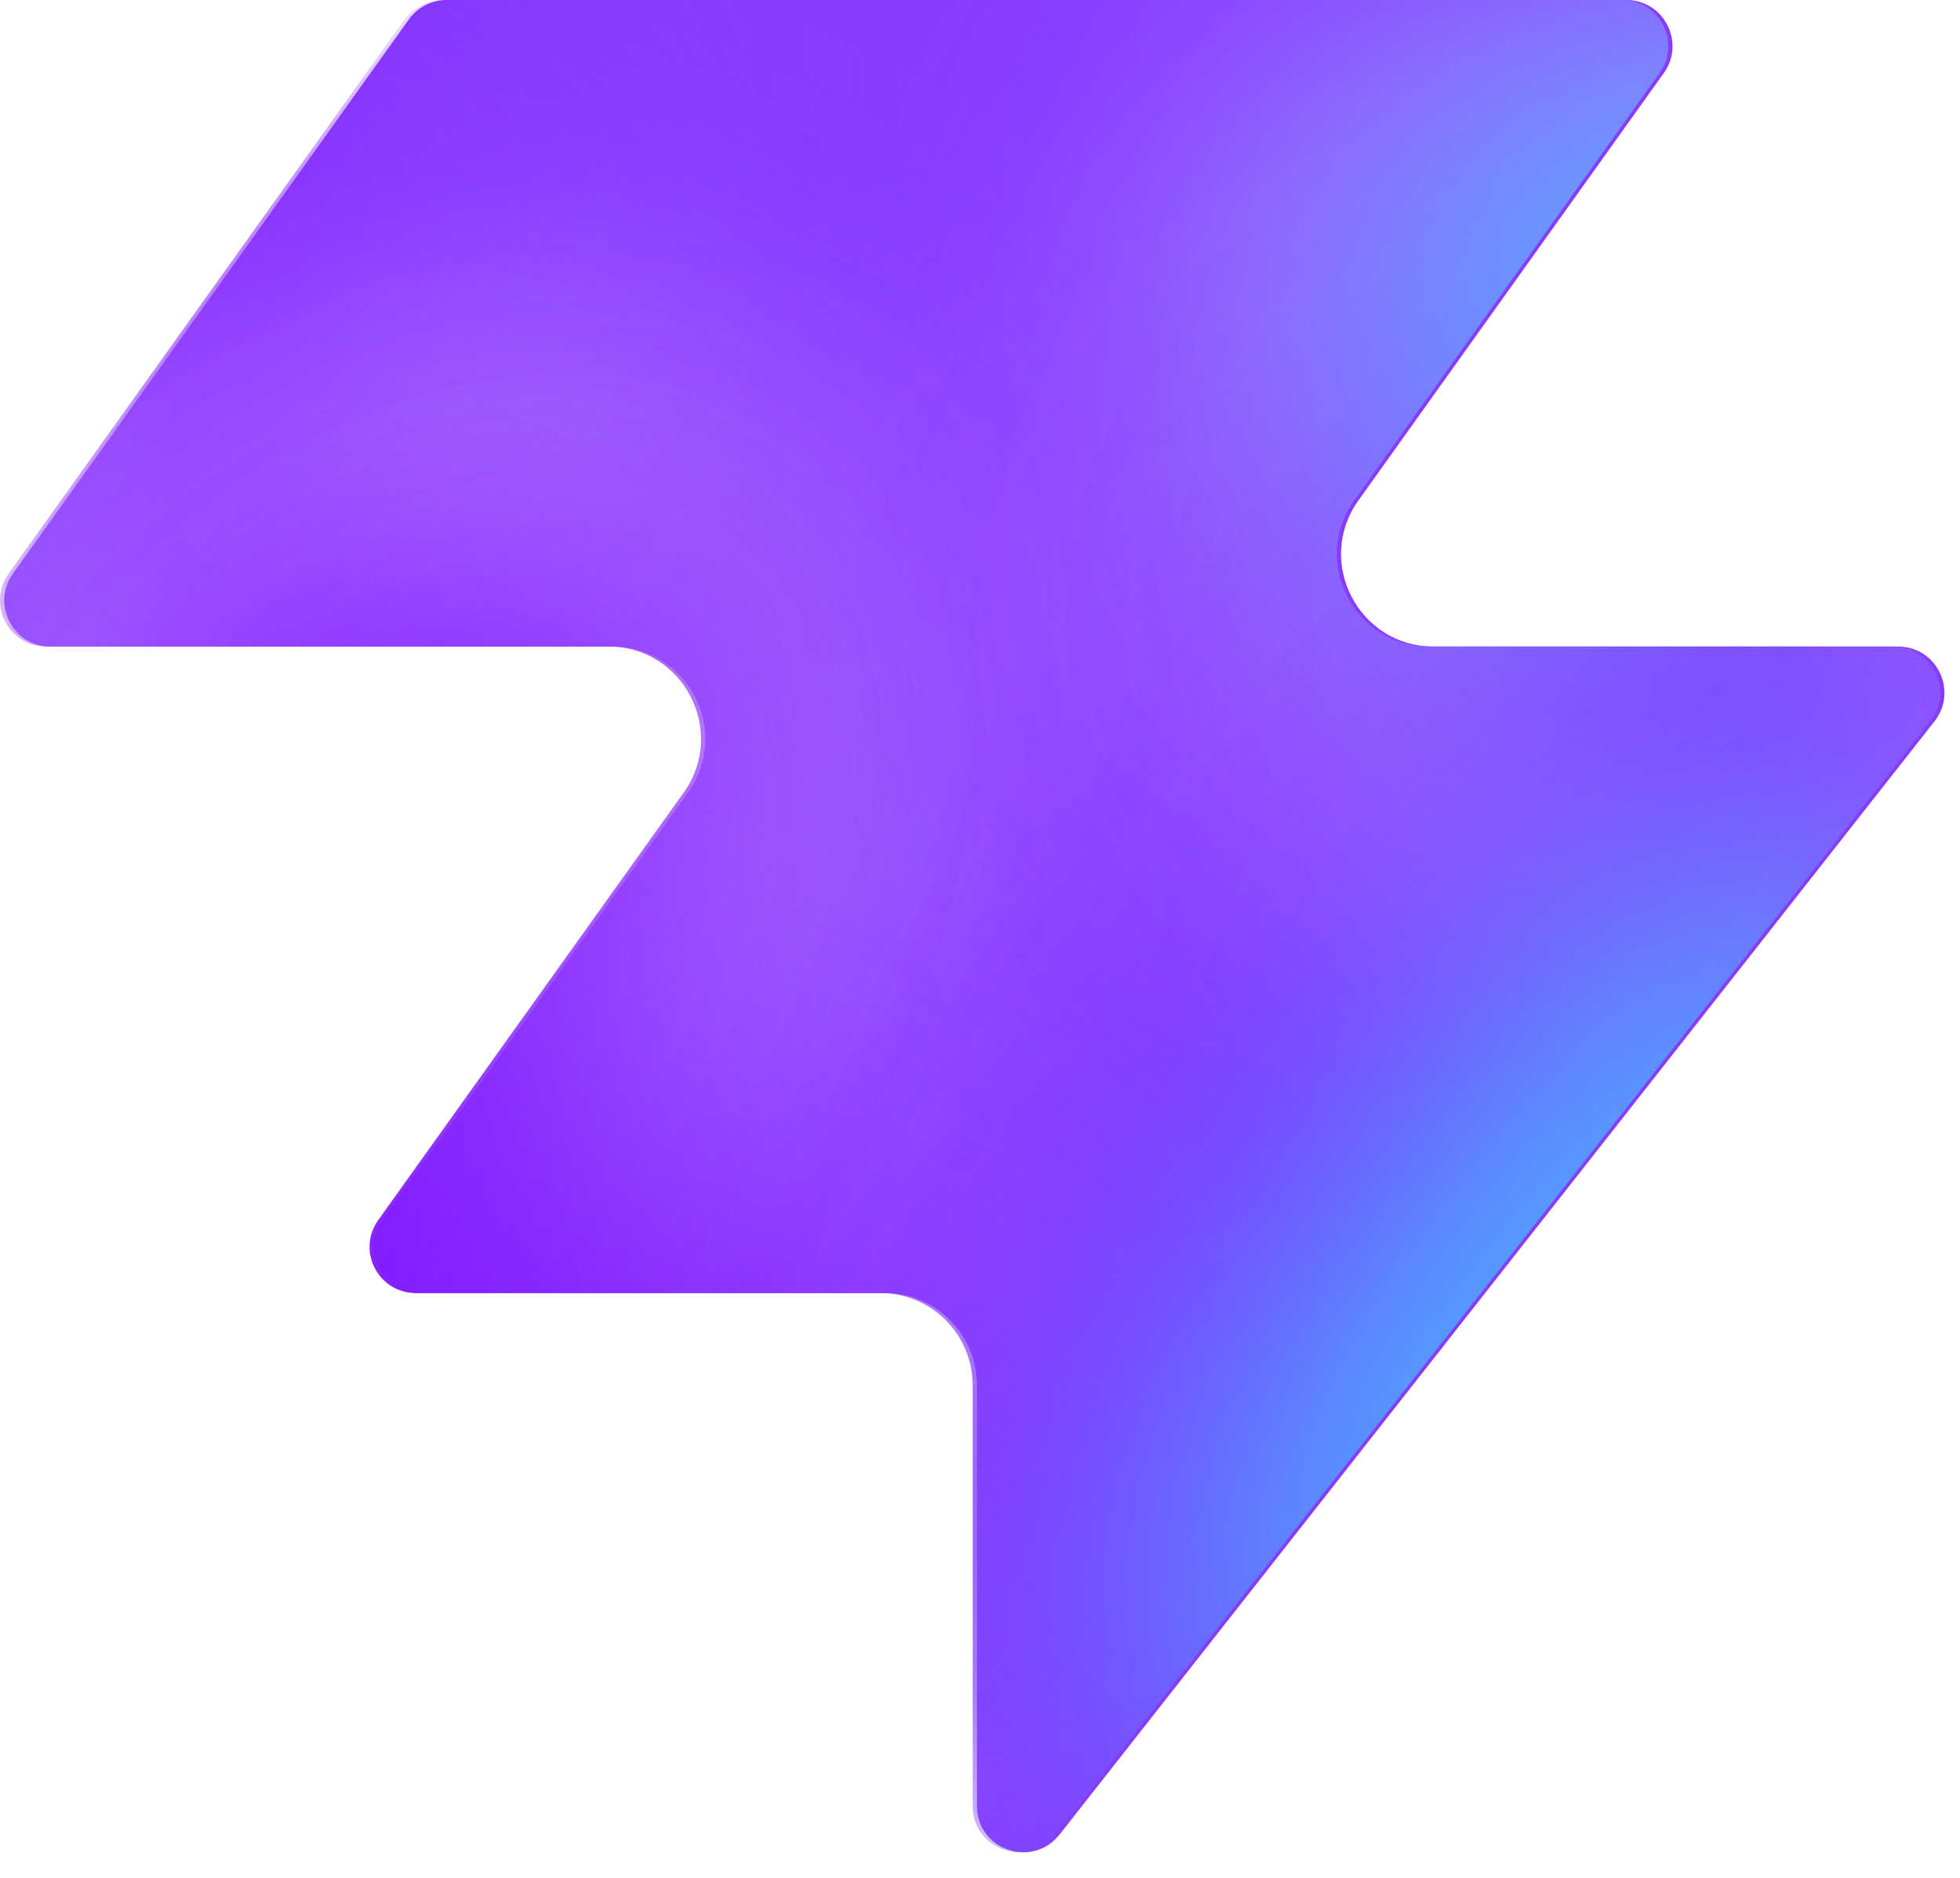
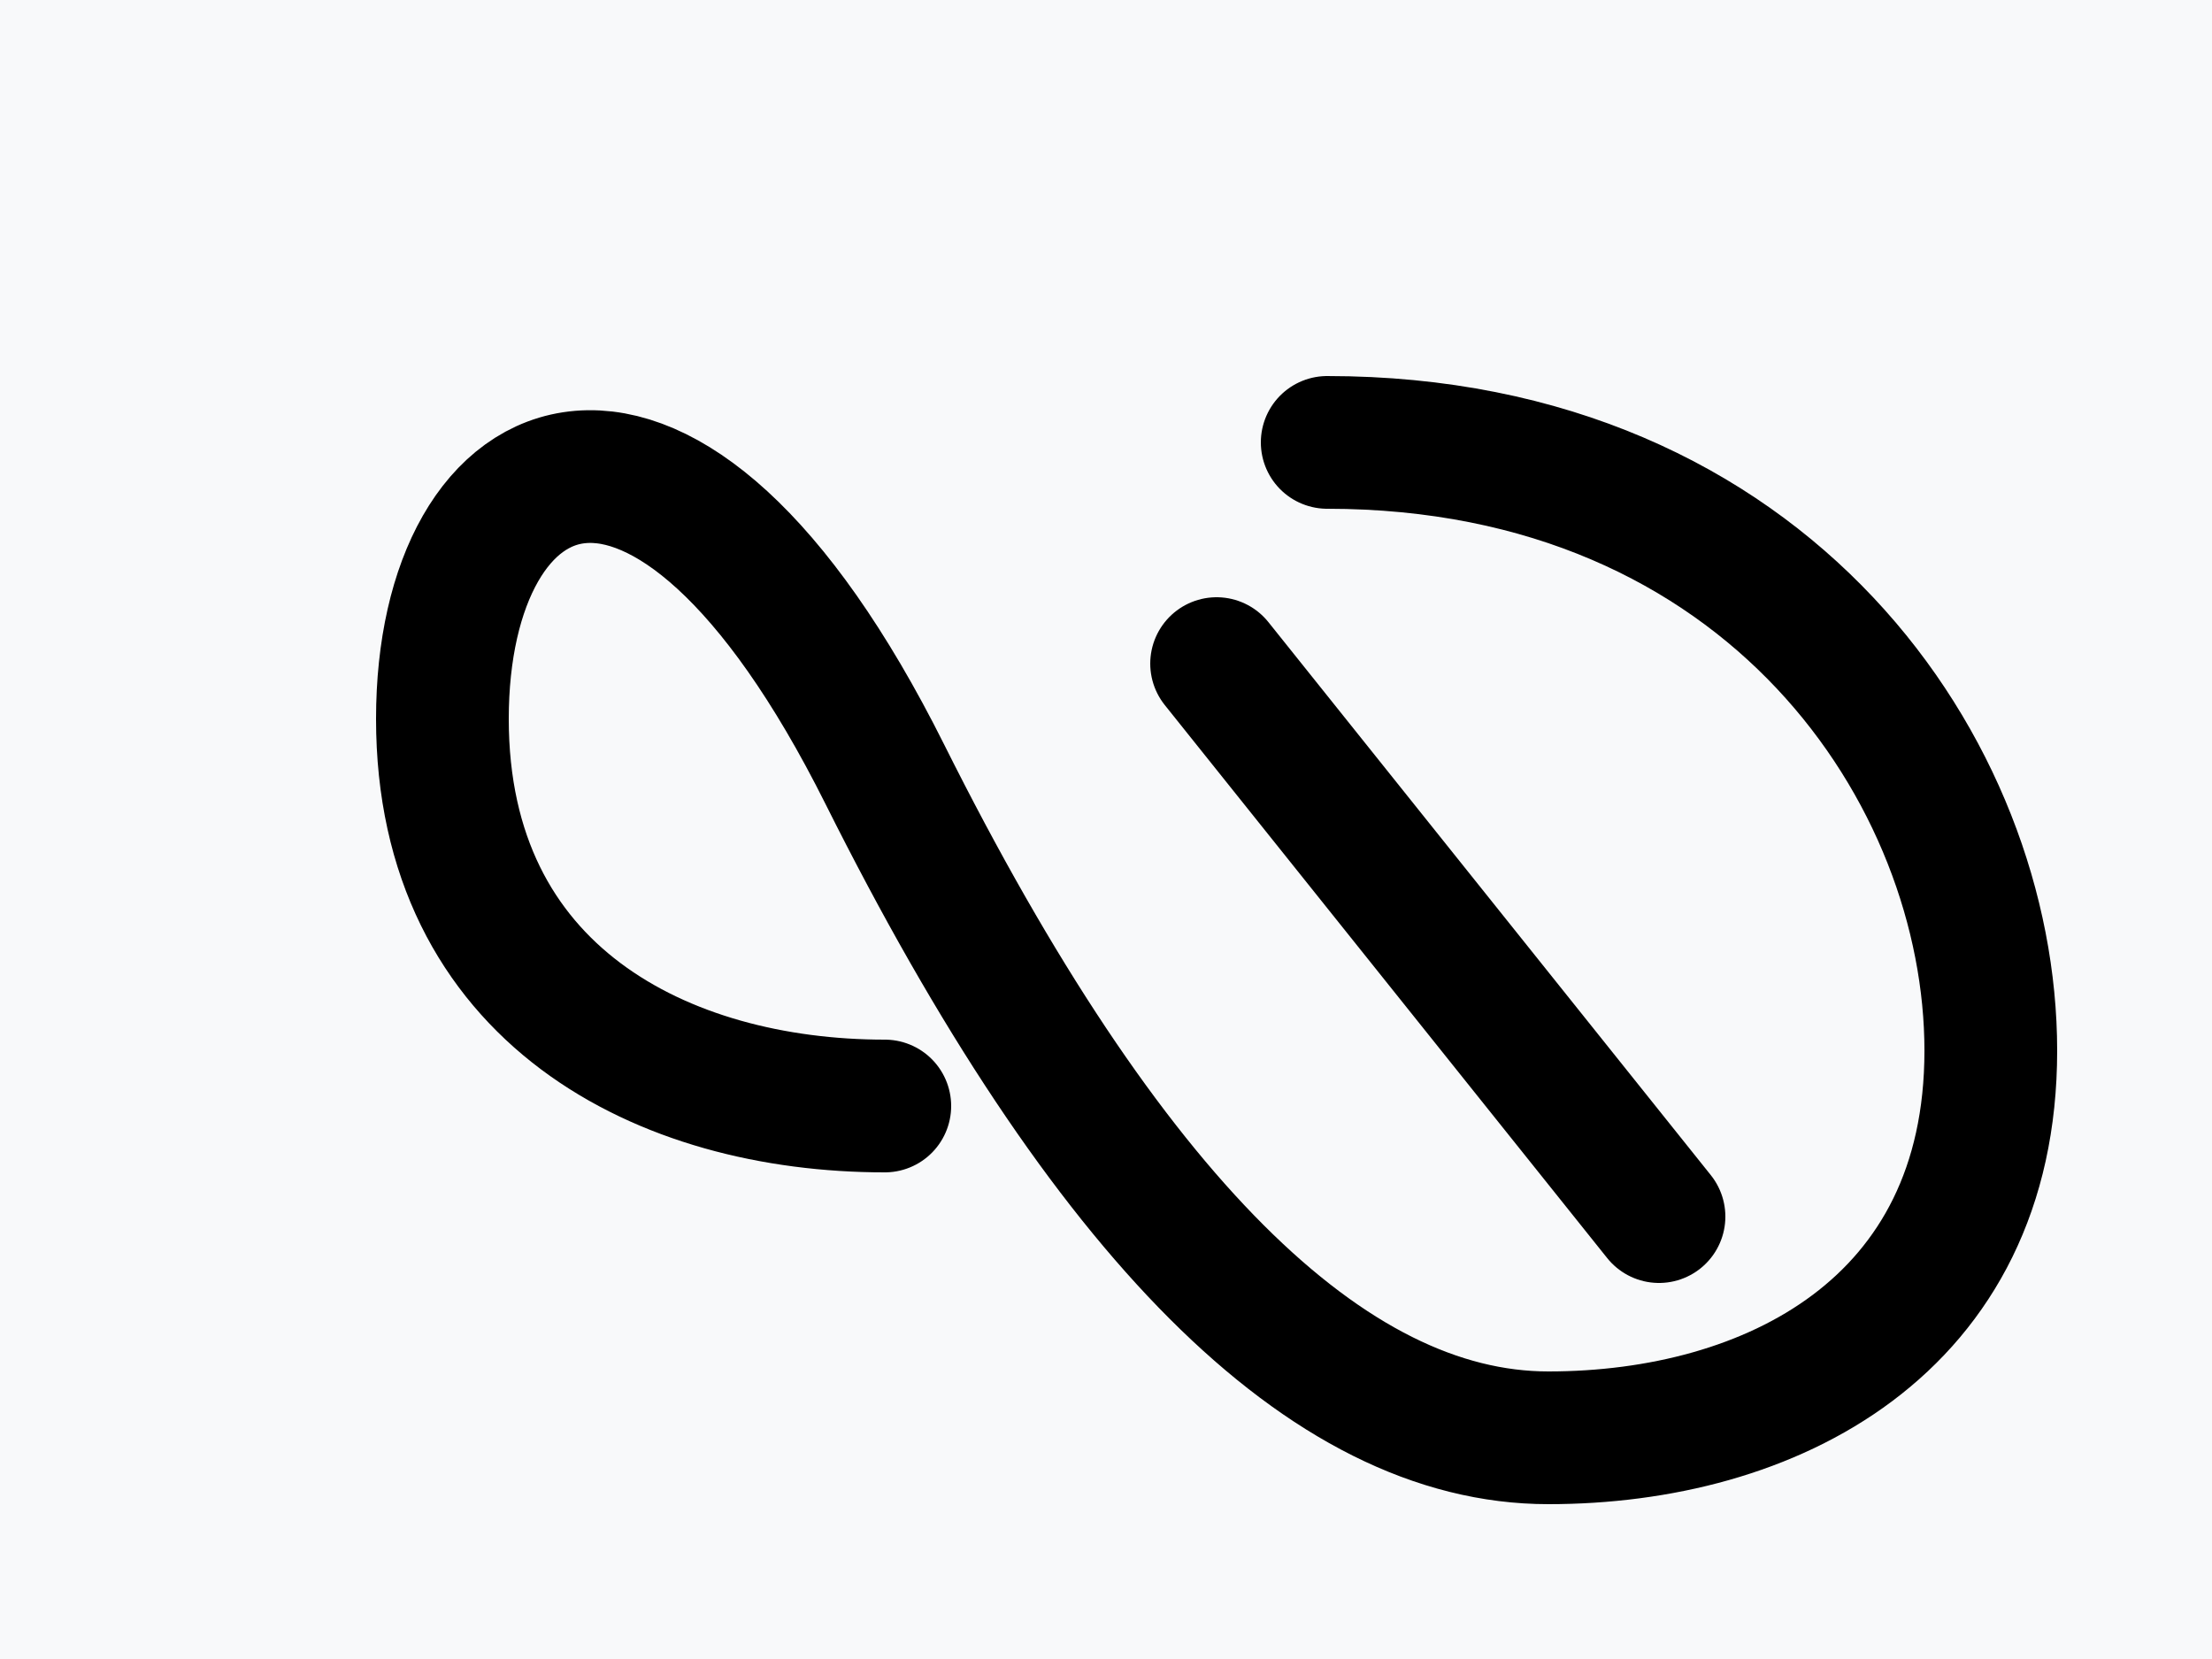
- <svg xmlns="http://www.w3.org/2000/svg" width="48" height="46" fill="none" viewBox="0 0 48 46">
-   <path fill="#863bff" d="M25.946 44.938c-.664.845-2.021.375-2.021-.698V33.937a2.26 2.26 0 0 0-2.262-2.262H10.287c-.92 0-1.456-1.04-.92-1.788l7.48-10.471c1.07-1.497 0-3.578-1.842-3.578H1.237c-.92 0-1.456-1.04-.92-1.788L10.013.474c.214-.297.556-.474.92-.474h28.894c.92 0 1.456 1.04.92 1.788l-7.48 10.471c-1.07 1.498 0 3.579 1.842 3.579h11.377c.943 0 1.473 1.088.89 1.83L25.947 44.94z" style="fill:#863bff;fill:color(display-p3 .525 .23 1);fill-opacity:1" />
-   <mask id="a" width="48" height="46" x="0" y="0" maskUnits="userSpaceOnUse" style="mask-type:alpha">
-     <path fill="#000" d="M25.842 44.938c-.664.844-2.021.375-2.021-.698V33.937a2.26 2.26 0 0 0-2.262-2.262H10.183c-.92 0-1.456-1.04-.92-1.788l7.48-10.471c1.07-1.498 0-3.579-1.842-3.579H1.133c-.92 0-1.456-1.04-.92-1.787L9.91.473c.214-.297.556-.474.92-.474h28.894c.92 0 1.456 1.04.92 1.788l-7.48 10.471c-1.07 1.498 0 3.578 1.842 3.578h11.377c.943 0 1.473 1.088.89 1.832L25.843 44.94z" style="fill:#000;fill-opacity:1" />
-   </mask>
-   <g mask="url(#a)">
-     <g filter="url(#b)">
-       <ellipse cx="5.508" cy="14.704" fill="#ede6ff" rx="5.508" ry="14.704" style="fill:#ede6ff;fill:color(display-p3 .927 .903 1);fill-opacity:1" transform="matrix(.00324 1 1 -.00324 -4.47 31.516)" />
-     </g>
-     <g filter="url(#c)">
-       <ellipse cx="10.399" cy="29.851" fill="#ede6ff" rx="10.399" ry="29.851" style="fill:#ede6ff;fill:color(display-p3 .927 .903 1);fill-opacity:1" transform="matrix(.00324 1 1 -.00324 -39.328 7.883)" />
-     </g>
-     <g filter="url(#d)">
-       <ellipse cx="5.508" cy="30.487" fill="#7e14ff" rx="5.508" ry="30.487" style="fill:#7e14ff;fill:color(display-p3 .492 .077 1);fill-opacity:1" transform="rotate(89.814 -25.913 -14.639)scale(1 -1)" />
-     </g>
-     <g filter="url(#e)">
-       <ellipse cx="5.508" cy="30.599" fill="#7e14ff" rx="5.508" ry="30.599" style="fill:#7e14ff;fill:color(display-p3 .492 .077 1);fill-opacity:1" transform="rotate(89.814 -32.644 -3.334)scale(1 -1)" />
-     </g>
-     <g filter="url(#f)">
-       <ellipse cx="5.508" cy="30.599" fill="#7e14ff" rx="5.508" ry="30.599" style="fill:#7e14ff;fill:color(display-p3 .492 .077 1);fill-opacity:1" transform="matrix(.00324 1 1 -.00324 -34.34 30.47)" />
-     </g>
-     <g filter="url(#g)">
-       <ellipse cx="14.072" cy="22.078" fill="#ede6ff" rx="14.072" ry="22.078" style="fill:#ede6ff;fill:color(display-p3 .927 .903 1);fill-opacity:1" transform="rotate(93.35 24.506 48.493)scale(-1 1)" />
-     </g>
-     <g filter="url(#h)">
-       <ellipse cx="3.47" cy="21.501" fill="#7e14ff" rx="3.47" ry="21.501" style="fill:#7e14ff;fill:color(display-p3 .492 .077 1);fill-opacity:1" transform="rotate(89.009 28.708 47.59)scale(-1 1)" />
-     </g>
-     <g filter="url(#i)">
-       <ellipse cx="3.47" cy="21.501" fill="#7e14ff" rx="3.47" ry="21.501" style="fill:#7e14ff;fill:color(display-p3 .492 .077 1);fill-opacity:1" transform="rotate(89.009 28.708 47.59)scale(-1 1)" />
-     </g>
-     <g filter="url(#j)">
-       <ellipse cx=".387" cy="8.972" fill="#7e14ff" rx="4.407" ry="29.108" style="fill:#7e14ff;fill:color(display-p3 .492 .077 1);fill-opacity:1" transform="rotate(39.51 .387 8.972)" />
-     </g>
-     <g filter="url(#k)">
-       <ellipse cx="47.523" cy="-6.092" fill="#7e14ff" rx="4.407" ry="29.108" style="fill:#7e14ff;fill:color(display-p3 .492 .077 1);fill-opacity:1" transform="rotate(37.892 47.523 -6.092)" />
-     </g>
-     <g filter="url(#l)">
-       <ellipse cx="41.412" cy="6.333" fill="#47bfff" rx="5.971" ry="9.665" style="fill:#47bfff;fill:color(display-p3 .28 .748 1);fill-opacity:1" transform="rotate(37.892 41.412 6.333)" />
-     </g>
-     <g filter="url(#m)">
-       <ellipse cx="-1.879" cy="38.332" fill="#7e14ff" rx="4.407" ry="29.108" style="fill:#7e14ff;fill:color(display-p3 .492 .077 1);fill-opacity:1" transform="rotate(37.892 -1.88 38.332)" />
-     </g>
-     <g filter="url(#n)">
-       <ellipse cx="-1.879" cy="38.332" fill="#7e14ff" rx="4.407" ry="29.108" style="fill:#7e14ff;fill:color(display-p3 .492 .077 1);fill-opacity:1" transform="rotate(37.892 -1.88 38.332)" />
-     </g>
-     <g filter="url(#o)">
-       <ellipse cx="35.651" cy="29.907" fill="#7e14ff" rx="4.407" ry="29.108" style="fill:#7e14ff;fill:color(display-p3 .492 .077 1);fill-opacity:1" transform="rotate(37.892 35.651 29.907)" />
-     </g>
-     <g filter="url(#p)">
-       <ellipse cx="38.418" cy="32.4" fill="#47bfff" rx="5.971" ry="15.297" style="fill:#47bfff;fill:color(display-p3 .28 .748 1);fill-opacity:1" transform="rotate(37.892 38.418 32.4)" />
-     </g>
-   </g>
-   <defs>
-     <filter id="b" width="60.045" height="41.654" x="-19.77" y="16.149" color-interpolation-filters="sRGB" filterUnits="userSpaceOnUse">
-       <feFlood flood-opacity="0" result="BackgroundImageFix" />
-       <feBlend in="SourceGraphic" in2="BackgroundImageFix" result="shape" />
-       <feGaussianBlur result="effect1_foregroundBlur_2002_17158" stdDeviation="7.659" />
-     </filter>
-     <filter id="c" width="90.34" height="51.437" x="-54.613" y="-7.533" color-interpolation-filters="sRGB" filterUnits="userSpaceOnUse">
-       <feFlood flood-opacity="0" result="BackgroundImageFix" />
-       <feBlend in="SourceGraphic" in2="BackgroundImageFix" result="shape" />
-       <feGaussianBlur result="effect1_foregroundBlur_2002_17158" stdDeviation="7.659" />
-     </filter>
-     <filter id="d" width="79.355" height="29.4" x="-49.64" y="2.03" color-interpolation-filters="sRGB" filterUnits="userSpaceOnUse">
-       <feFlood flood-opacity="0" result="BackgroundImageFix" />
-       <feBlend in="SourceGraphic" in2="BackgroundImageFix" result="shape" />
-       <feGaussianBlur result="effect1_foregroundBlur_2002_17158" stdDeviation="4.596" />
-     </filter>
-     <filter id="e" width="79.579" height="29.4" x="-45.045" y="20.029" color-interpolation-filters="sRGB" filterUnits="userSpaceOnUse">
-       <feFlood flood-opacity="0" result="BackgroundImageFix" />
-       <feBlend in="SourceGraphic" in2="BackgroundImageFix" result="shape" />
-       <feGaussianBlur result="effect1_foregroundBlur_2002_17158" stdDeviation="4.596" />
-     </filter>
-     <filter id="f" width="79.579" height="29.4" x="-43.513" y="21.178" color-interpolation-filters="sRGB" filterUnits="userSpaceOnUse">
-       <feFlood flood-opacity="0" result="BackgroundImageFix" />
-       <feBlend in="SourceGraphic" in2="BackgroundImageFix" result="shape" />
-       <feGaussianBlur result="effect1_foregroundBlur_2002_17158" stdDeviation="4.596" />
-     </filter>
-     <filter id="g" width="74.749" height="58.852" x="15.756" y="-17.901" color-interpolation-filters="sRGB" filterUnits="userSpaceOnUse">
-       <feFlood flood-opacity="0" result="BackgroundImageFix" />
-       <feBlend in="SourceGraphic" in2="BackgroundImageFix" result="shape" />
-       <feGaussianBlur result="effect1_foregroundBlur_2002_17158" stdDeviation="7.659" />
-     </filter>
-     <filter id="h" width="61.377" height="25.362" x="23.548" y="2.284" color-interpolation-filters="sRGB" filterUnits="userSpaceOnUse">
-       <feFlood flood-opacity="0" result="BackgroundImageFix" />
-       <feBlend in="SourceGraphic" in2="BackgroundImageFix" result="shape" />
-       <feGaussianBlur result="effect1_foregroundBlur_2002_17158" stdDeviation="4.596" />
-     </filter>
-     <filter id="i" width="61.377" height="25.362" x="23.548" y="2.284" color-interpolation-filters="sRGB" filterUnits="userSpaceOnUse">
-       <feFlood flood-opacity="0" result="BackgroundImageFix" />
-       <feBlend in="SourceGraphic" in2="BackgroundImageFix" result="shape" />
-       <feGaussianBlur result="effect1_foregroundBlur_2002_17158" stdDeviation="4.596" />
-     </filter>
-     <filter id="j" width="56.045" height="63.649" x="-27.636" y="-22.853" color-interpolation-filters="sRGB" filterUnits="userSpaceOnUse">
-       <feFlood flood-opacity="0" result="BackgroundImageFix" />
-       <feBlend in="SourceGraphic" in2="BackgroundImageFix" result="shape" />
-       <feGaussianBlur result="effect1_foregroundBlur_2002_17158" stdDeviation="4.596" />
-     </filter>
-     <filter id="k" width="54.814" height="64.646" x="20.116" y="-38.415" color-interpolation-filters="sRGB" filterUnits="userSpaceOnUse">
-       <feFlood flood-opacity="0" result="BackgroundImageFix" />
-       <feBlend in="SourceGraphic" in2="BackgroundImageFix" result="shape" />
-       <feGaussianBlur result="effect1_foregroundBlur_2002_17158" stdDeviation="4.596" />
-     </filter>
-     <filter id="l" width="33.541" height="35.313" x="24.641" y="-11.323" color-interpolation-filters="sRGB" filterUnits="userSpaceOnUse">
-       <feFlood flood-opacity="0" result="BackgroundImageFix" />
-       <feBlend in="SourceGraphic" in2="BackgroundImageFix" result="shape" />
-       <feGaussianBlur result="effect1_foregroundBlur_2002_17158" stdDeviation="4.596" />
-     </filter>
-     <filter id="m" width="54.814" height="64.646" x="-29.286" y="6.009" color-interpolation-filters="sRGB" filterUnits="userSpaceOnUse">
-       <feFlood flood-opacity="0" result="BackgroundImageFix" />
-       <feBlend in="SourceGraphic" in2="BackgroundImageFix" result="shape" />
-       <feGaussianBlur result="effect1_foregroundBlur_2002_17158" stdDeviation="4.596" />
-     </filter>
-     <filter id="n" width="54.814" height="64.646" x="-29.286" y="6.009" color-interpolation-filters="sRGB" filterUnits="userSpaceOnUse">
-       <feFlood flood-opacity="0" result="BackgroundImageFix" />
-       <feBlend in="SourceGraphic" in2="BackgroundImageFix" result="shape" />
-       <feGaussianBlur result="effect1_foregroundBlur_2002_17158" stdDeviation="4.596" />
-     </filter>
-     <filter id="o" width="54.814" height="64.646" x="8.244" y="-2.416" color-interpolation-filters="sRGB" filterUnits="userSpaceOnUse">
-       <feFlood flood-opacity="0" result="BackgroundImageFix" />
-       <feBlend in="SourceGraphic" in2="BackgroundImageFix" result="shape" />
-       <feGaussianBlur result="effect1_foregroundBlur_2002_17158" stdDeviation="4.596" />
-     </filter>
-     <filter id="p" width="39.409" height="43.623" x="18.713" y="10.588" color-interpolation-filters="sRGB" filterUnits="userSpaceOnUse">
-       <feFlood flood-opacity="0" result="BackgroundImageFix" />
-       <feBlend in="SourceGraphic" in2="BackgroundImageFix" result="shape" />
-       <feGaussianBlur result="effect1_foregroundBlur_2002_17158" stdDeviation="4.596" />
-     </filter>
-   </defs>
+ <svg xmlns="http://www.w3.org/2000/svg" width="200" height="150" viewBox="0 0 200 150">
+   <rect width="200" height="150" fill="#f8f9fa" />
+   <path d="M 120,40             C 160,40 180,70 180,95            C 180,120 160,130 140,130            C 120,130 100,110 80,70            C 60,30 40,40 40,65            C 40,90 60,100 80,100" fill="none" stroke="black" stroke-width="12" stroke-linecap="round" stroke-linejoin="round" />
+   <path d="M 110,60 L 150,110" fill="none" stroke="black" stroke-width="12" stroke-linecap="round" />
</svg>
